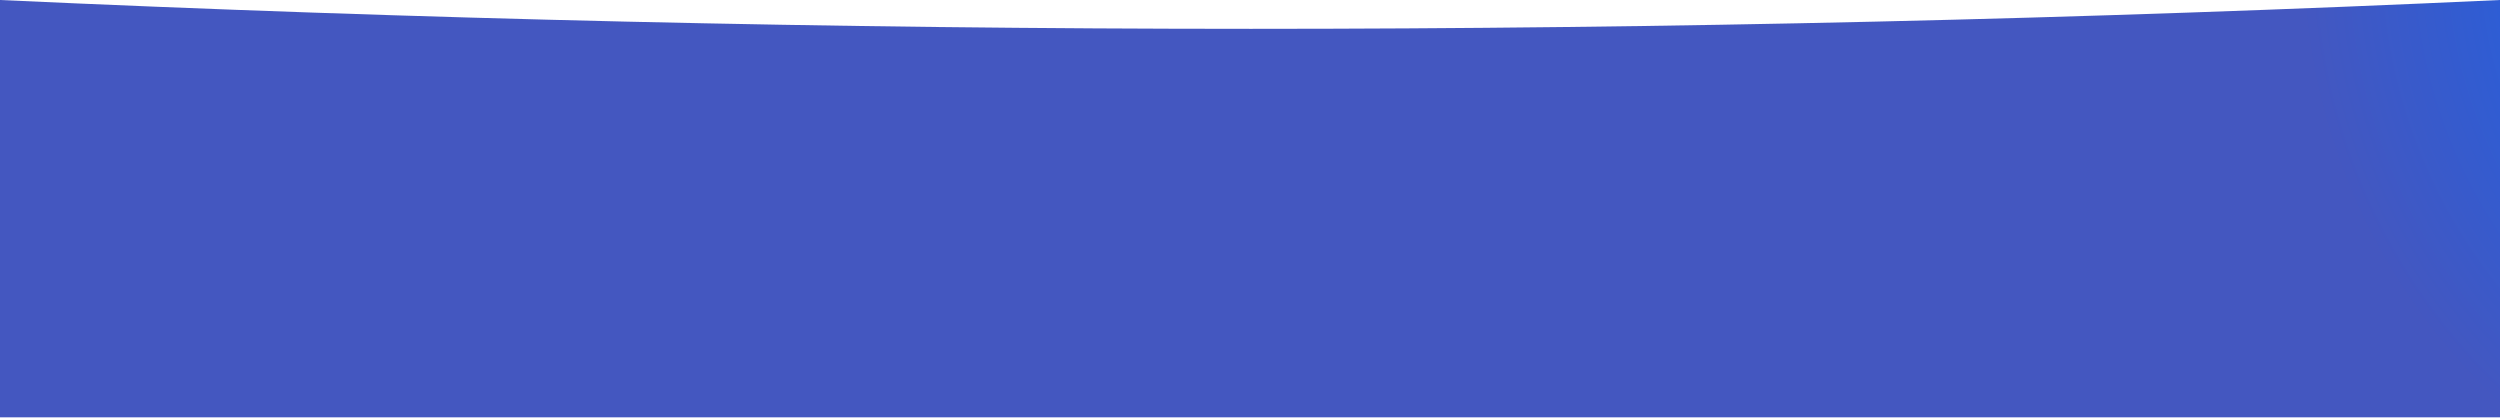
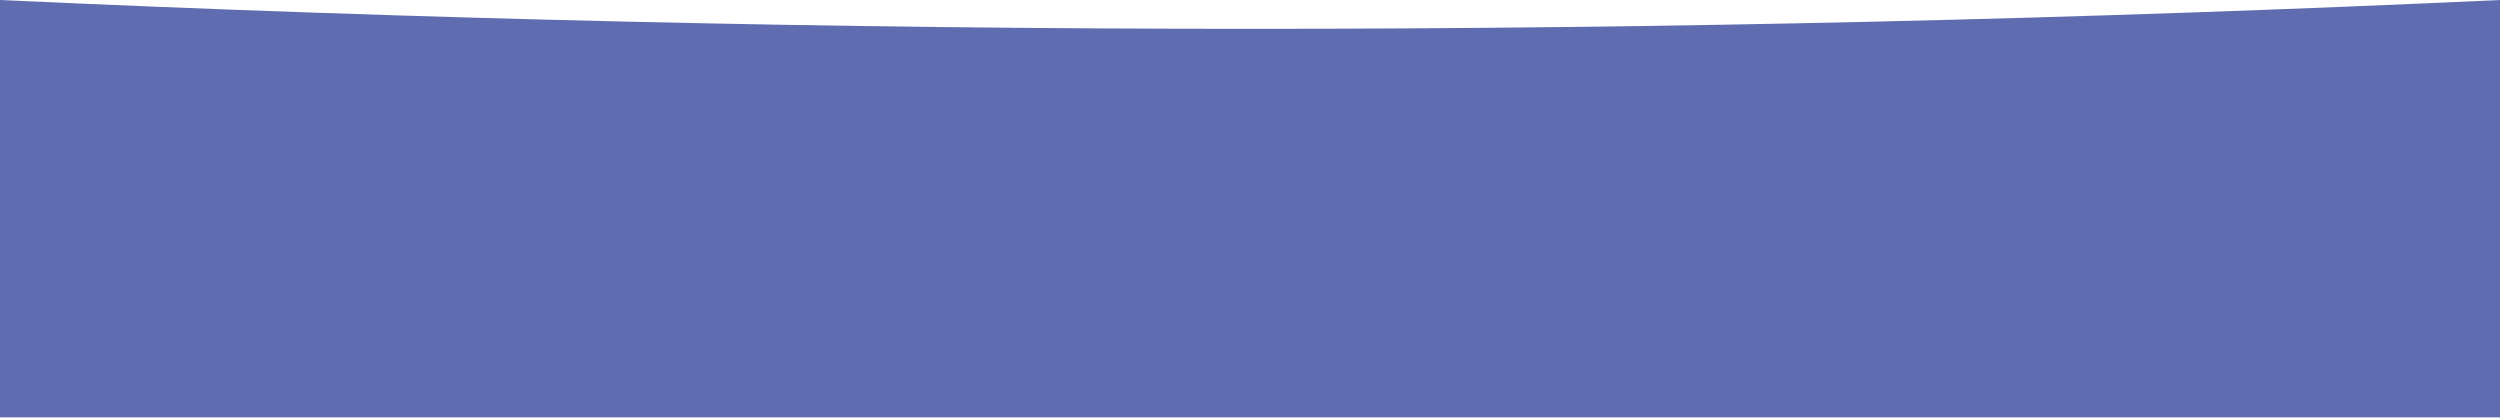
<svg xmlns="http://www.w3.org/2000/svg" width="1294px" height="216px" viewBox="0 0 1294 216" version="1.1">
  <defs>
    <radialGradient cx="116.708%" cy="110.133%" fx="116.708%" fy="110.133%" r="147.8%" gradientTransform="translate(1.167079,1.101332),scale(0.166924,1),rotate(-170.6399),translate(-1.167079,-1.101332)" id="radialGradient-1">
-       <stop stop-color="#0069FF" offset="0%" />
-       <stop stop-color="#0269FD" offset="2.913%" />
-       <stop stop-color="#0369FC" offset="4.505%" />
-       <stop stop-color="#0468FB" offset="6.005%" />
-       <stop stop-color="#1165EF" offset="25.482%" />
-       <stop stop-color="#4457C0" offset="100%" />
+       <stop stop-color="#5f6cb0" offset="0%" />
    </radialGradient>
  </defs>
  <g id="Ressource" stroke="none" stroke-width="1" fill="none" fill-rule="evenodd">
    <g id="wave_footer" fill="url(#radialGradient-1)">
      <path d="M0,0 L1294,3.28701505e-11 L1294,216 C1078.477,206.05 862.976,201.075 647.497,201.075 C432.019,201.075 216.186,206.05 6.60793035e-14,216 L0,0 Z" id="Image-Hero-Copy" transform="translate(647, 108) scale(1, -1) translate(-647, -108) " />
    </g>
  </g>
</svg>
